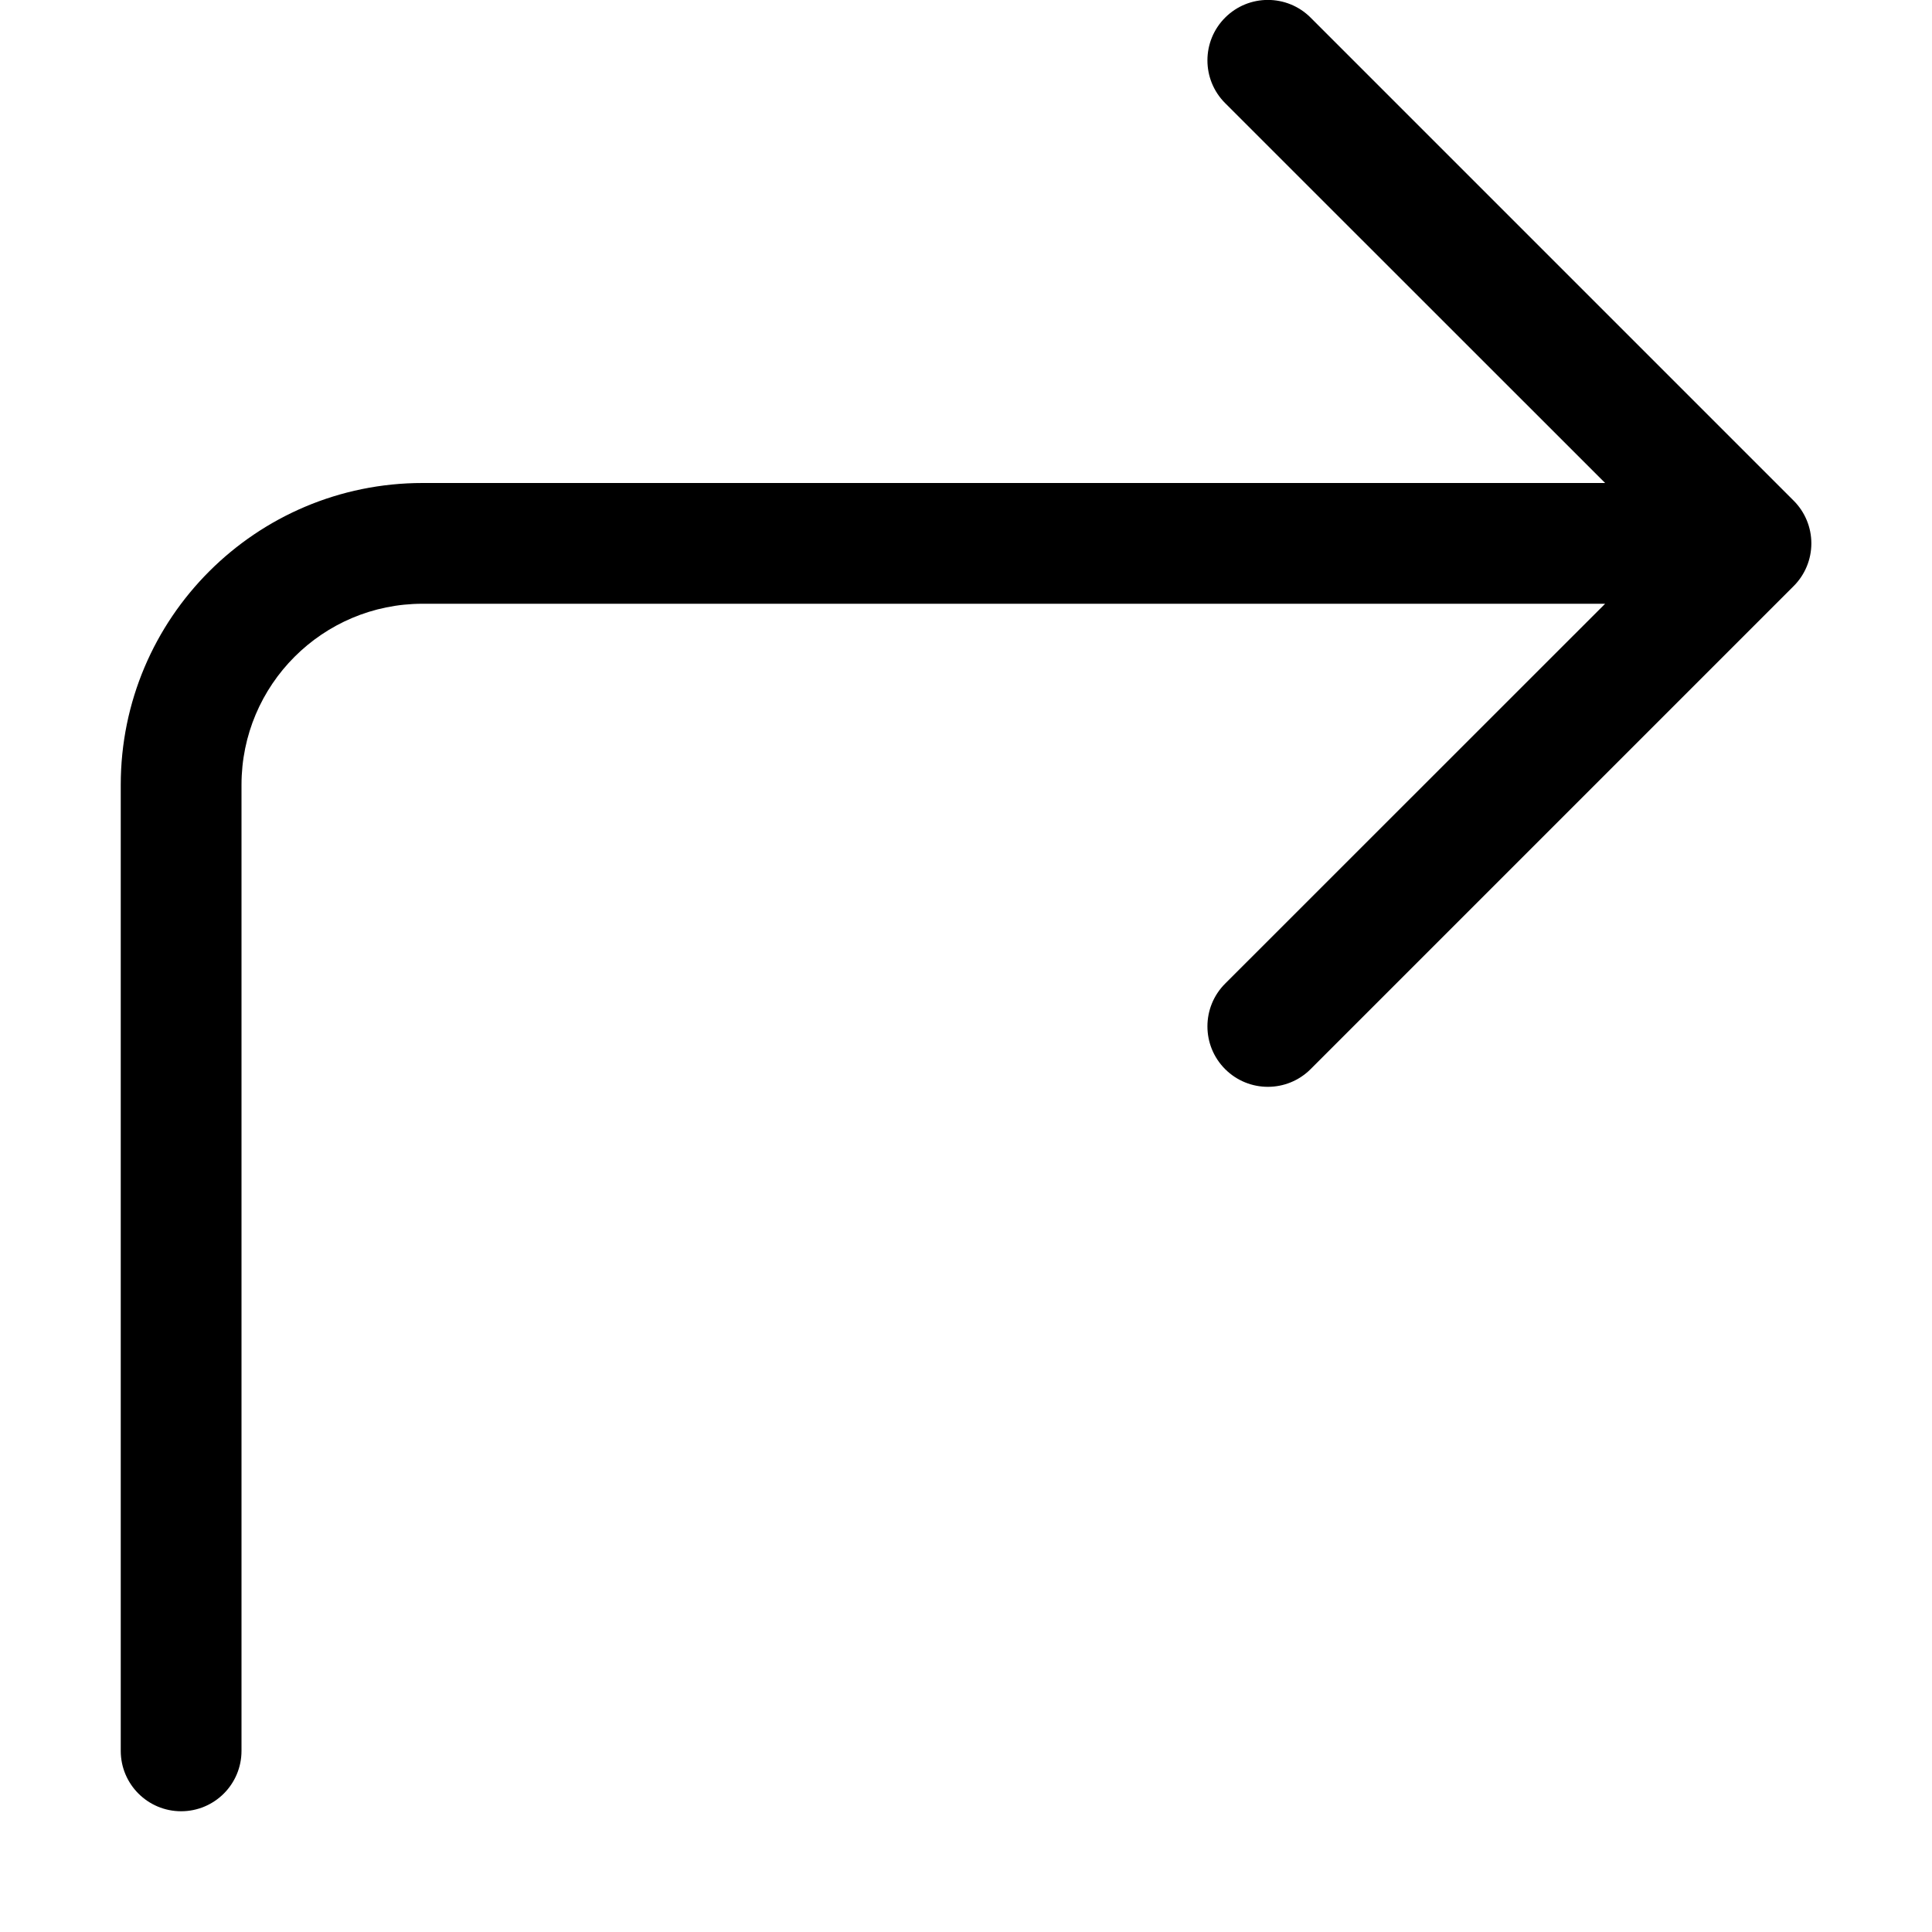
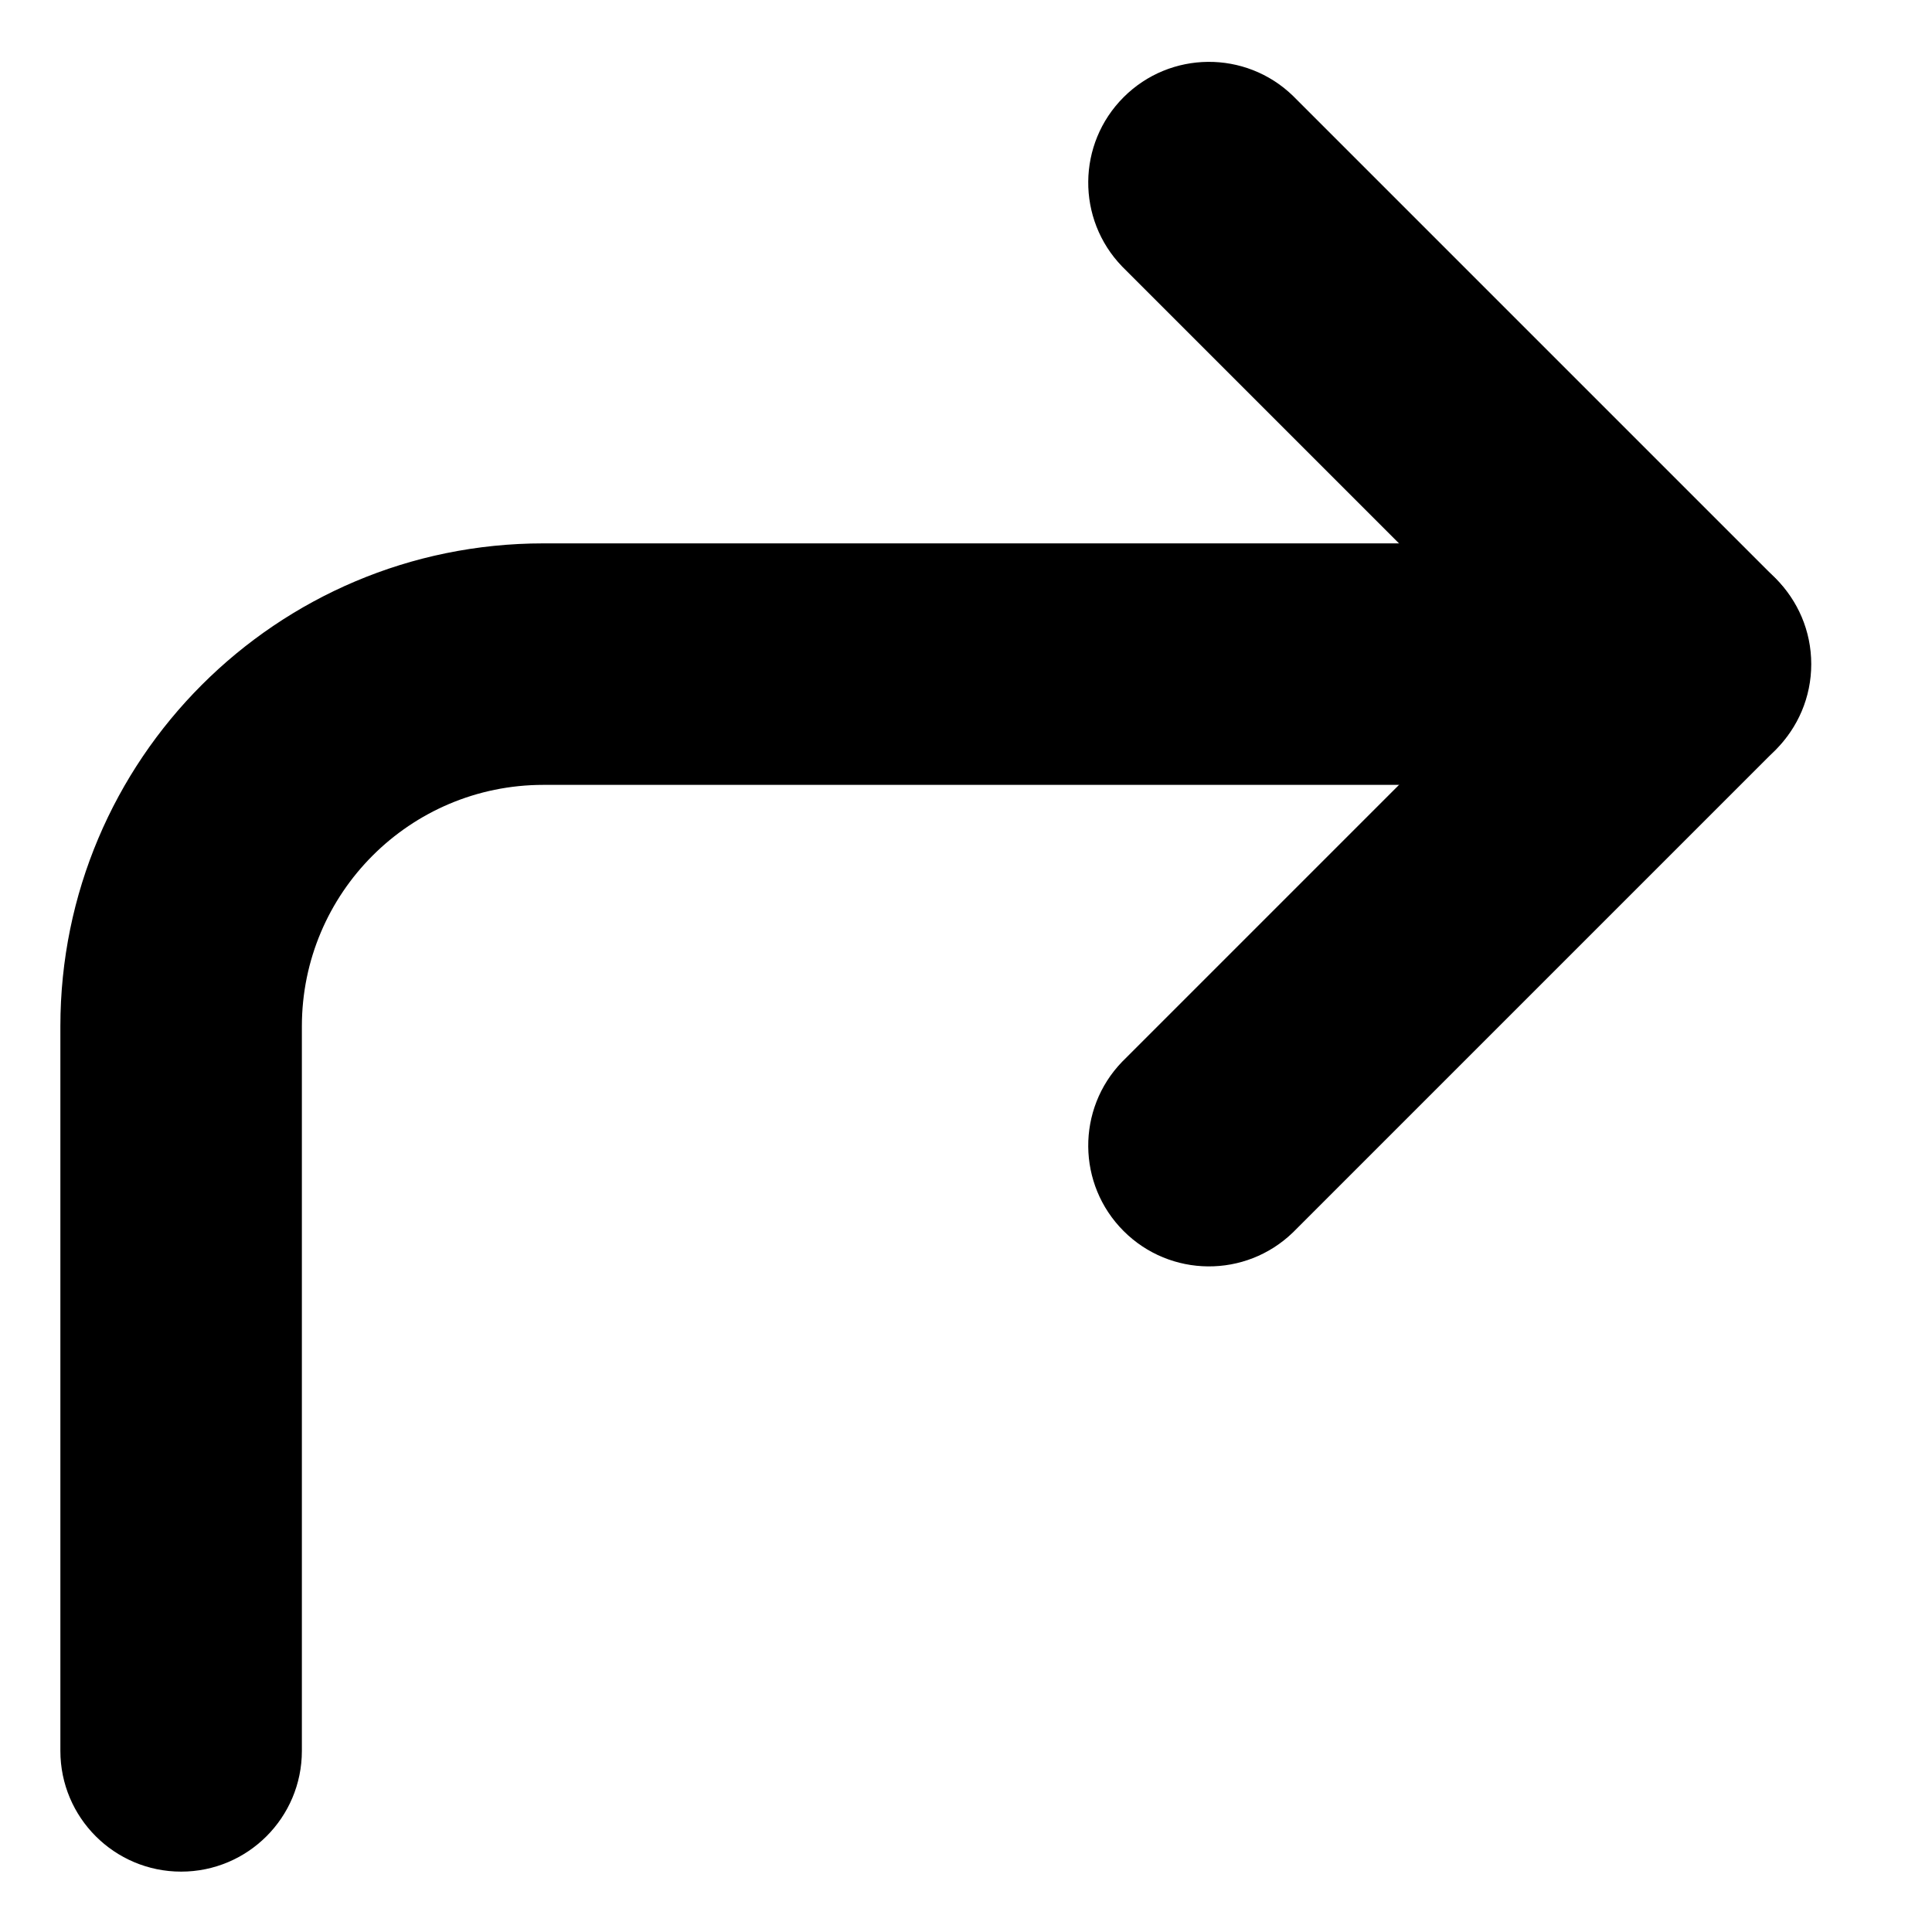
<svg xmlns="http://www.w3.org/2000/svg" width="16" height="16" fill="currentColor" class="bi bi-arrow-90deg-right" viewBox="0 0 16 16">
-   <path fill-rule="evenodd" d="M14.854 4.854a.5.5 0 0 0 0-.708l-4-4a.5.5 0 0 0-.708.708L13.293 4H3.5A2.5 2.5 0 0 0 1 6.5v8a.5.5 0 0 0 1 0v-8A1.5 1.5 0 0 1 3.5 5h9.793l-3.147 3.146a.5.5 0 0 0 .708.708z" />
+   <path d="M14 4.5H4.5A4 4 0 0 0 0.5 8.5V14.5A1 1 0 0 0 2.5 14.5V8.5A2 2 0 0 1 4.5 6.5H14A1 1 0 0 0 14 4.5z" />
+   <path d="M13.293 6.207L9.293 2.207A1 1 0 0 1 10.707 0.793L14.707 4.793A1 1 0 0 1 13.293 6.207z" />
+   <path d="M14.707 6.207L10.707 10.207A1 1 0 0 1 9.293 8.793L13.293 4.793A1 1 0 0 1 14.707 6.207z" />
</svg>
